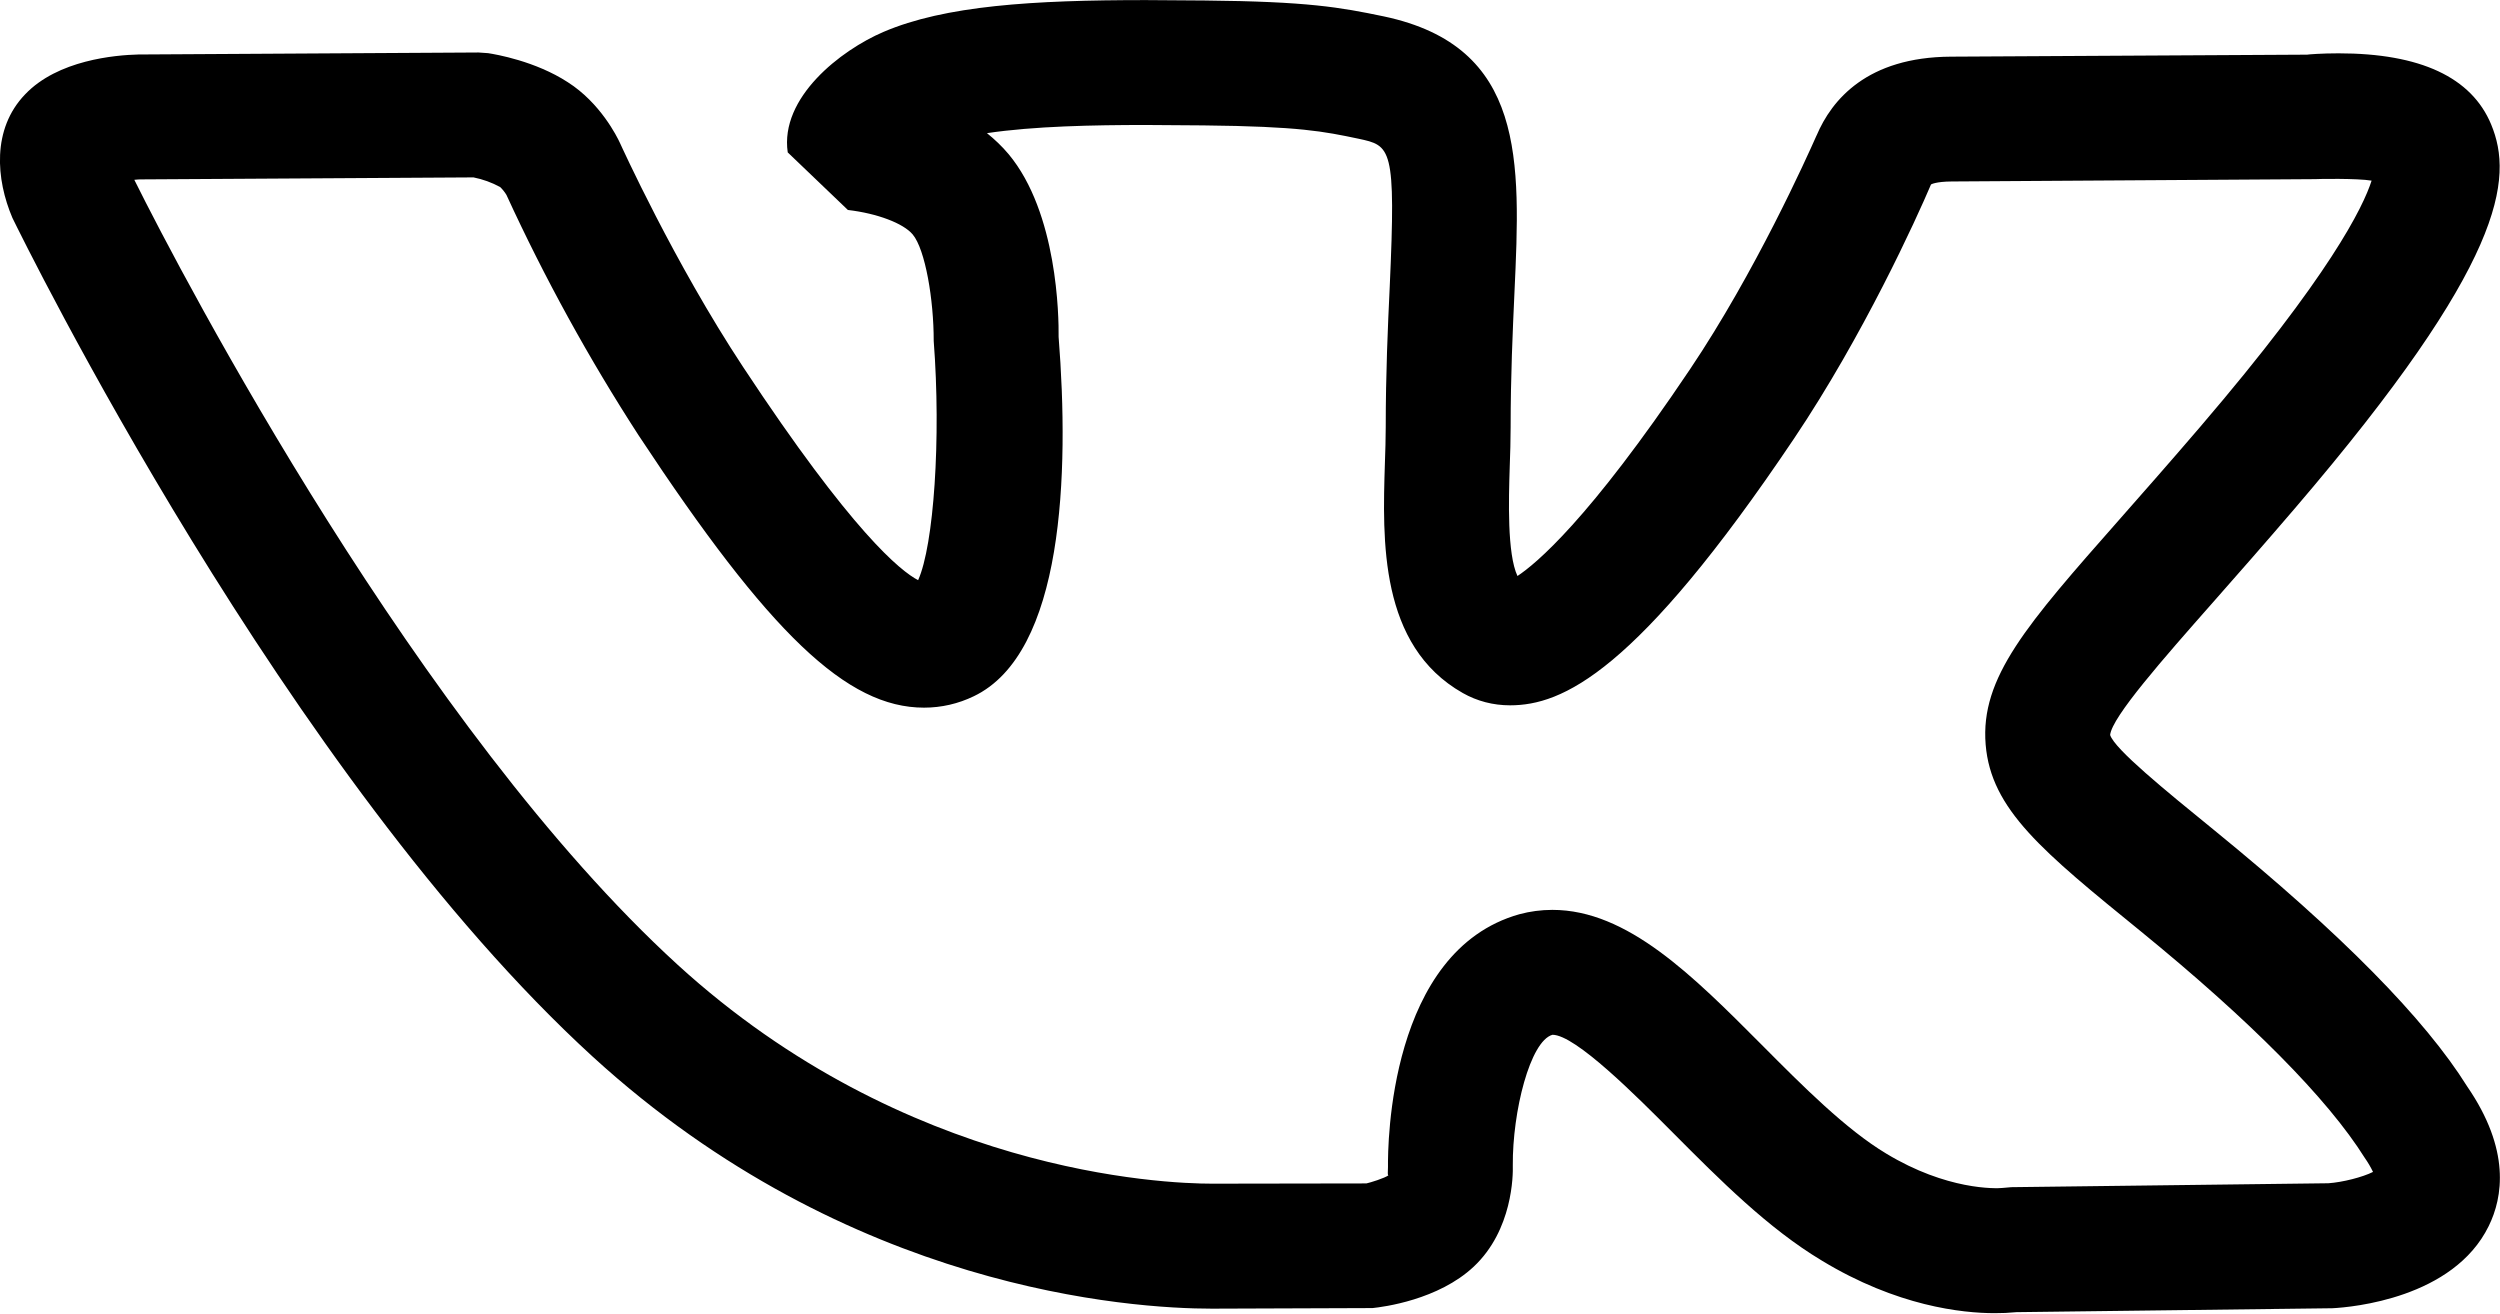
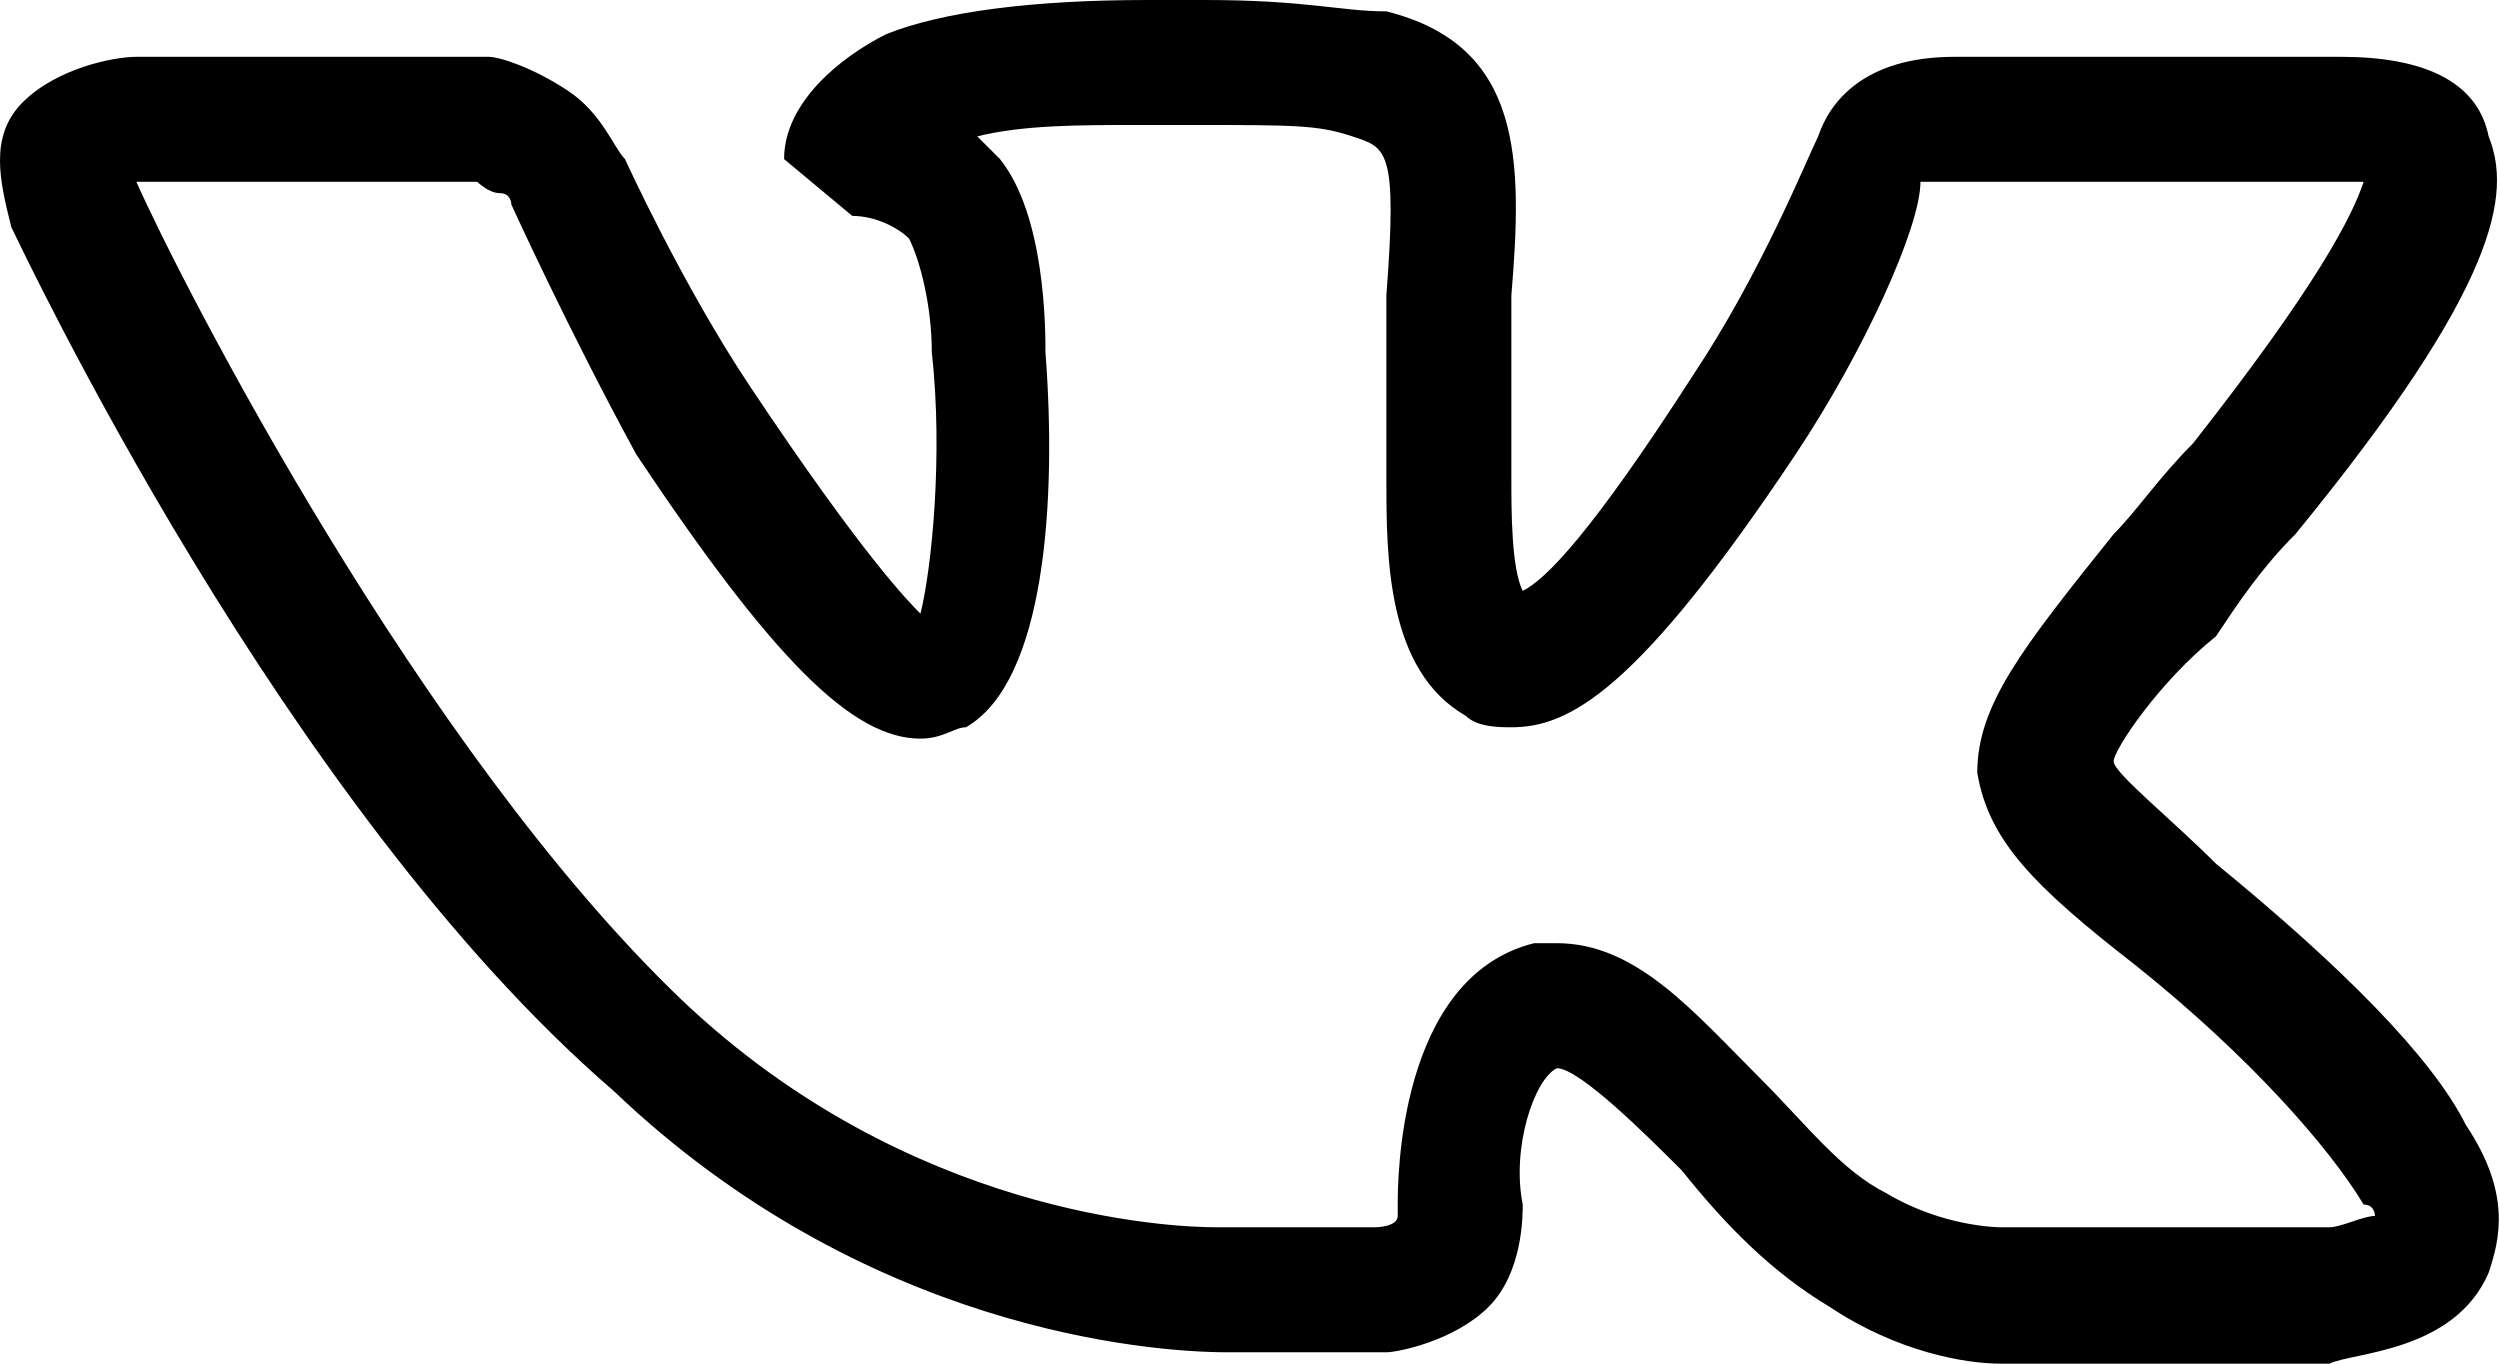
- <svg xmlns="http://www.w3.org/2000/svg" width="30.004" height="15.761" viewBox="3.007 11.628 30.004 15.761">
-   <path d="M26.945 27.388c-.386 0-1.17-.082-2.075-.632-.642-.385-1.223-.968-1.784-1.532-.438-.44-1.171-1.177-1.447-1.177-.268.075-.481.921-.476 1.569.004.113-.001.774-.468 1.213-.425.4-1.088.485-1.216.498l-1.926.007c-.967 0-4.358-.218-7.429-3.021-3.674-3.358-6.835-9.798-6.968-10.07-.197-.462-.248-1.066.152-1.482.392-.413 1.081-.472 1.359-.479l4.083-.024.115.008c.091.014.567.095.957.349.388.247.59.651.626.73.01.021.649 1.432 1.475 2.684 1.312 1.99 1.896 2.455 2.103 2.562.188-.417.277-1.7.187-2.871.001-.493-.101-1.098-.252-1.278-.112-.134-.426-.253-.778-.294l-.722-.691c-.096-.658.635-1.226 1.149-1.446.737-.316 1.792-.382 3.147-.382l.71.005c1.235.012 1.622.081 2.149.191 1.702.361 1.64 1.729 1.567 3.312-.021.464-.046 1.001-.046 1.621 0 .151-.005.312-.011.479-.012.38-.032 1.038.093 1.304.219-.145.852-.665 2.072-2.483.783-1.165 1.4-2.539 1.517-2.803l.001-.001c.182-.43.608-.941 1.613-.946l4.274-.024c.012-.003.172-.016.377-.016.98 0 1.597.287 1.832.854.269.65.169 1.657-2.354 4.605-.37.432-.697.804-.982 1.127-.598.678-1.216 1.379-1.237 1.595.053.169.662.665 1.252 1.145 1.53 1.247 2.528 2.264 3.033 3.073.522.759.429 1.33.258 1.677-.424.864-1.638.973-1.877.985l-3.79.047a2.525 2.525 0 0 1-.263.012zm-5.307-4.84c.899 0 1.682.786 2.511 1.618.497.5 1.011 1.016 1.496 1.307.727.44 1.316.421 1.398.412l.103-.009 3.805-.047c.171-.012.411-.073.536-.136a1.167 1.167 0 0 0-.098-.167c-.449-.718-1.388-1.659-2.686-2.718-1.184-.963-1.801-1.465-1.865-2.244-.066-.805.493-1.439 1.607-2.703.28-.318.604-.685.967-1.109 1.559-1.821 1.957-2.64 2.058-2.956-.17-.029-.648-.021-.678-.018l-4.361.028c-.191.001-.249.035-.249.036-.176.414-.812 1.812-1.644 3.05-1.895 2.82-2.785 3.2-3.407 3.201-.204 0-.396-.05-.569-.148-1.003-.569-.963-1.834-.934-2.757.005-.149.01-.295.01-.431 0-.646.025-1.207.048-1.689.076-1.68.016-1.692-.379-1.776-.409-.086-.705-.147-1.856-.159l-.693-.005c-.624 0-1.343.014-1.906.098.092.074.18.157.259.251.588.704.604 1.951.601 2.194.13 1.646.061 3.796-1.018 4.313a1.365 1.365 0 0 1-.597.137c-.926 0-1.854-.885-3.425-3.267a22.863 22.863 0 0 1-1.587-2.887.47.47 0 0 0-.075-.094 1.133 1.133 0 0 0-.32-.116l-4.001.024c-.021.001-.045.002-.07.005.591 1.189 3.426 6.592 6.519 9.419 2.74 2.502 5.826 2.629 6.417 2.629l1.851-.003c.046-.01.218-.062.269-.1-.019.018-.01-.053-.01-.097-.003-.265.012-2.595 1.578-3.034.126-.034.259-.052.395-.052z" />
+ <svg xmlns="http://www.w3.org/2000/svg" version="1.1" id="Layer_1" x="0px" y="0px" viewBox="0 0 22 12" style="enable-background:new 0 0 22 12;" xml:space="preserve">
+   <g>
+     <path d="M17.6,12c-0.3,0-0.9-0.1-1.5-0.5c-0.5-0.3-0.9-0.7-1.3-1.2c-0.3-0.3-0.9-0.9-1.1-0.9c-0.2,0.1-0.4,0.7-0.3,1.2     c0,0.1,0,0.6-0.3,0.9c-0.3,0.3-0.8,0.4-0.9,0.4l-1.4,0c-0.7,0-3.2-0.2-5.4-2.3C2.5,7.1,0.2,2.2,0.1,2C0,1.6-0.1,1.2,0.2,0.9     c0.3-0.3,0.8-0.4,1-0.4l3,0l0.1,0c0.1,0,0.4,0.1,0.7,0.3c0.3,0.2,0.4,0.5,0.5,0.6c0,0,0.5,1.1,1.1,2c1,1.5,1.4,1.9,1.5,2     C8.2,5,8.3,4,8.2,3.1c0-0.4-0.1-0.8-0.2-1C7.9,2,7.7,1.9,7.5,1.9L6.9,1.4C6.9,0.9,7.4,0.5,7.8,0.3C8.3,0.1,9.1,0,10.1,0l0.5,0     c0.9,0,1.2,0.1,1.6,0.1c1.2,0.3,1.2,1.3,1.1,2.5c0,0.4,0,0.8,0,1.2c0,0.1,0,0.2,0,0.4c0,0.3,0,0.8,0.1,1c0.2-0.1,0.6-0.5,1.5-1.9     c0.6-0.9,1-1.9,1.1-2.1l0,0c0.1-0.3,0.4-0.7,1.2-0.7l3.1,0c0,0,0.1,0,0.3,0c0.7,0,1.2,0.2,1.3,0.7c0.2,0.5,0.1,1.3-1.7,3.5     c-0.3,0.3-0.5,0.6-0.7,0.9C19,6,18.6,6.6,18.6,6.7c0,0.1,0.5,0.5,0.9,0.9c1.1,0.9,1.9,1.7,2.2,2.3c0.4,0.6,0.3,1,0.2,1.3     c-0.3,0.7-1.2,0.7-1.4,0.8l-2.8,0C17.7,12,17.6,12,17.6,12z M13.7,8.3c0.7,0,1.2,0.6,1.8,1.2c0.4,0.4,0.7,0.8,1.1,1     c0.5,0.3,1,0.3,1,0.3l0.1,0l2.8,0c0.1,0,0.3-0.1,0.4-0.1c0,0,0-0.1-0.1-0.1c-0.3-0.5-1-1.3-2-2.1c-0.9-0.7-1.3-1.1-1.4-1.7     c0-0.6,0.4-1.1,1.2-2.1c0.2-0.2,0.4-0.5,0.7-0.8c1.1-1.4,1.4-2,1.5-2.3c-0.1,0-0.5,0-0.5,0l-3.2,0c-0.1,0-0.2,0-0.2,0     C16.9,2,16.4,3.1,15.8,4c-1.4,2.1-2,2.4-2.5,2.4c-0.1,0-0.3,0-0.4-0.1c-0.7-0.4-0.7-1.4-0.7-2.1c0-0.1,0-0.2,0-0.3     c0-0.5,0-0.9,0-1.3c0.1-1.3,0-1.3-0.3-1.4c-0.3-0.1-0.5-0.1-1.4-0.1l-0.5,0c-0.5,0-1,0-1.4,0.1c0.1,0.1,0.1,0.1,0.2,0.2     c0.4,0.5,0.4,1.5,0.4,1.7c0.1,1.3,0,2.9-0.7,3.3C8.4,6.4,8.3,6.5,8.1,6.5C7.5,6.5,6.8,5.8,5.6,4C5,2.9,4.5,1.8,4.5,1.8     c0,0,0-0.1-0.1-0.1c-0.1,0-0.2-0.1-0.2-0.1l-2.9,0c0,0,0,0-0.1,0c0.4,0.9,2.5,5,4.8,7.2c2,1.9,4.3,2,4.7,2l1.4,0c0,0,0.2,0,0.2-0.1     c0,0,0,0,0-0.1c0-0.2,0-2,1.2-2.3C13.5,8.3,13.6,8.3,13.7,8.3z" />
+   </g>
</svg>
